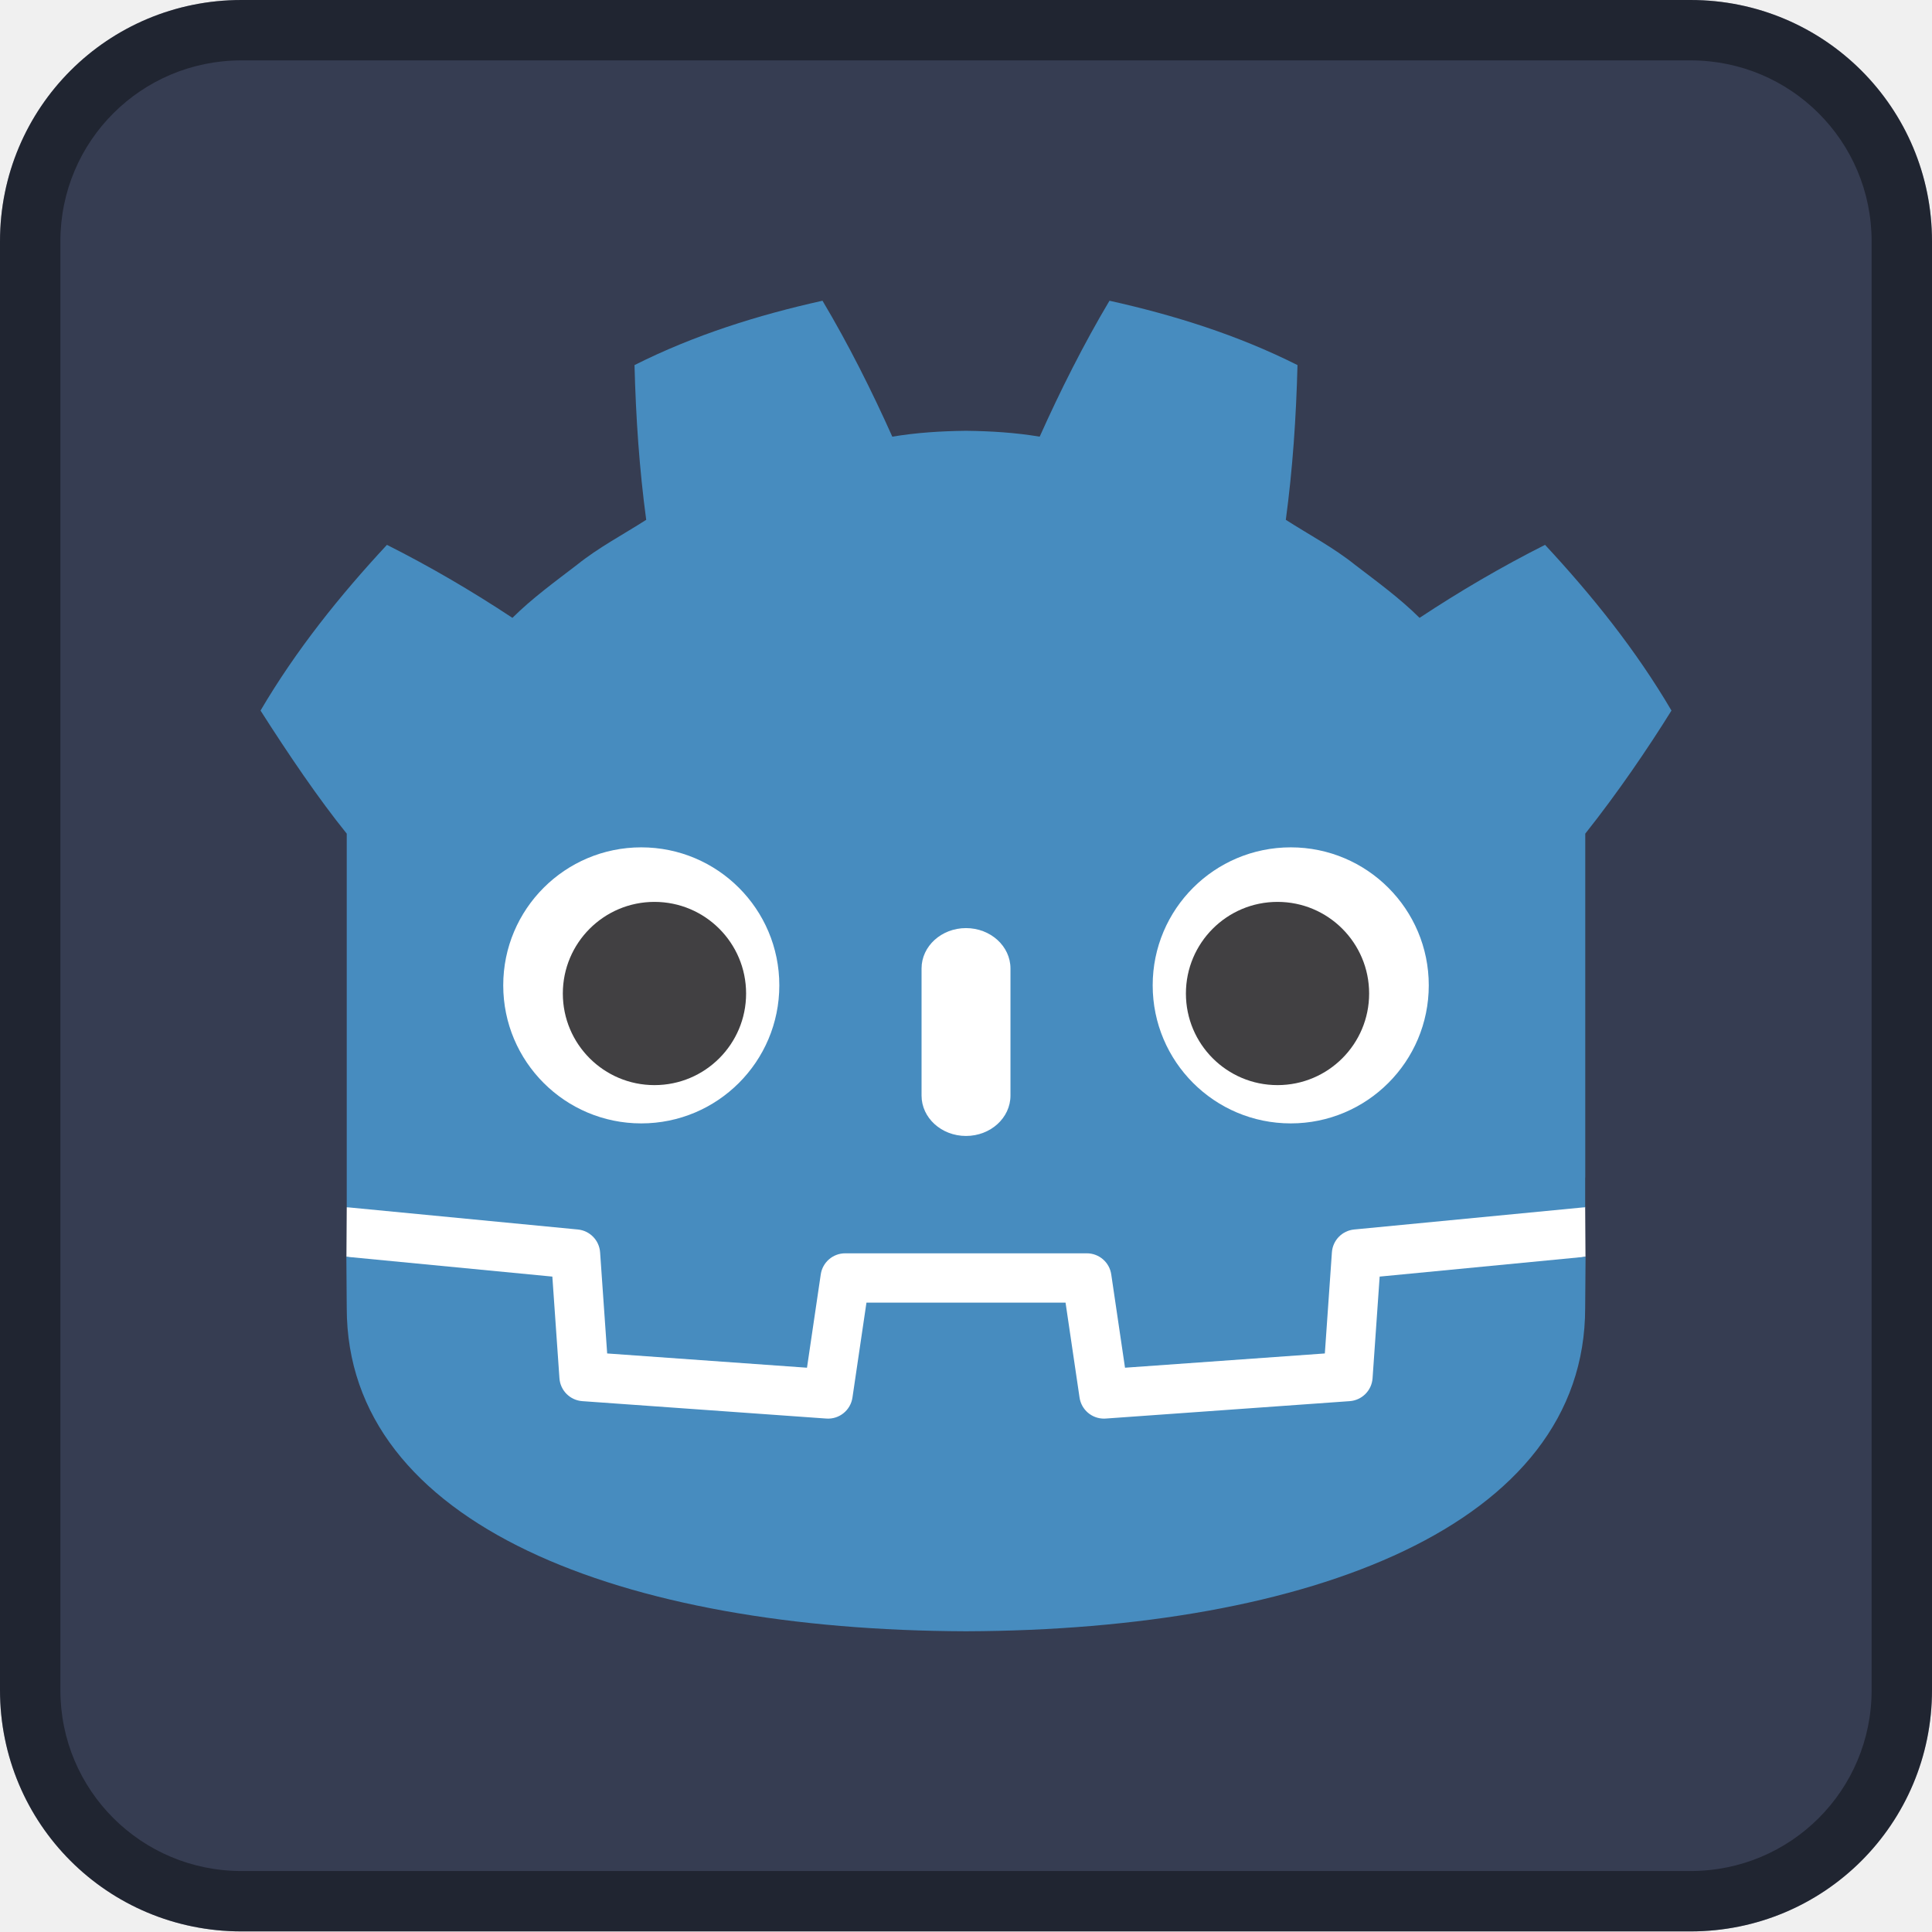
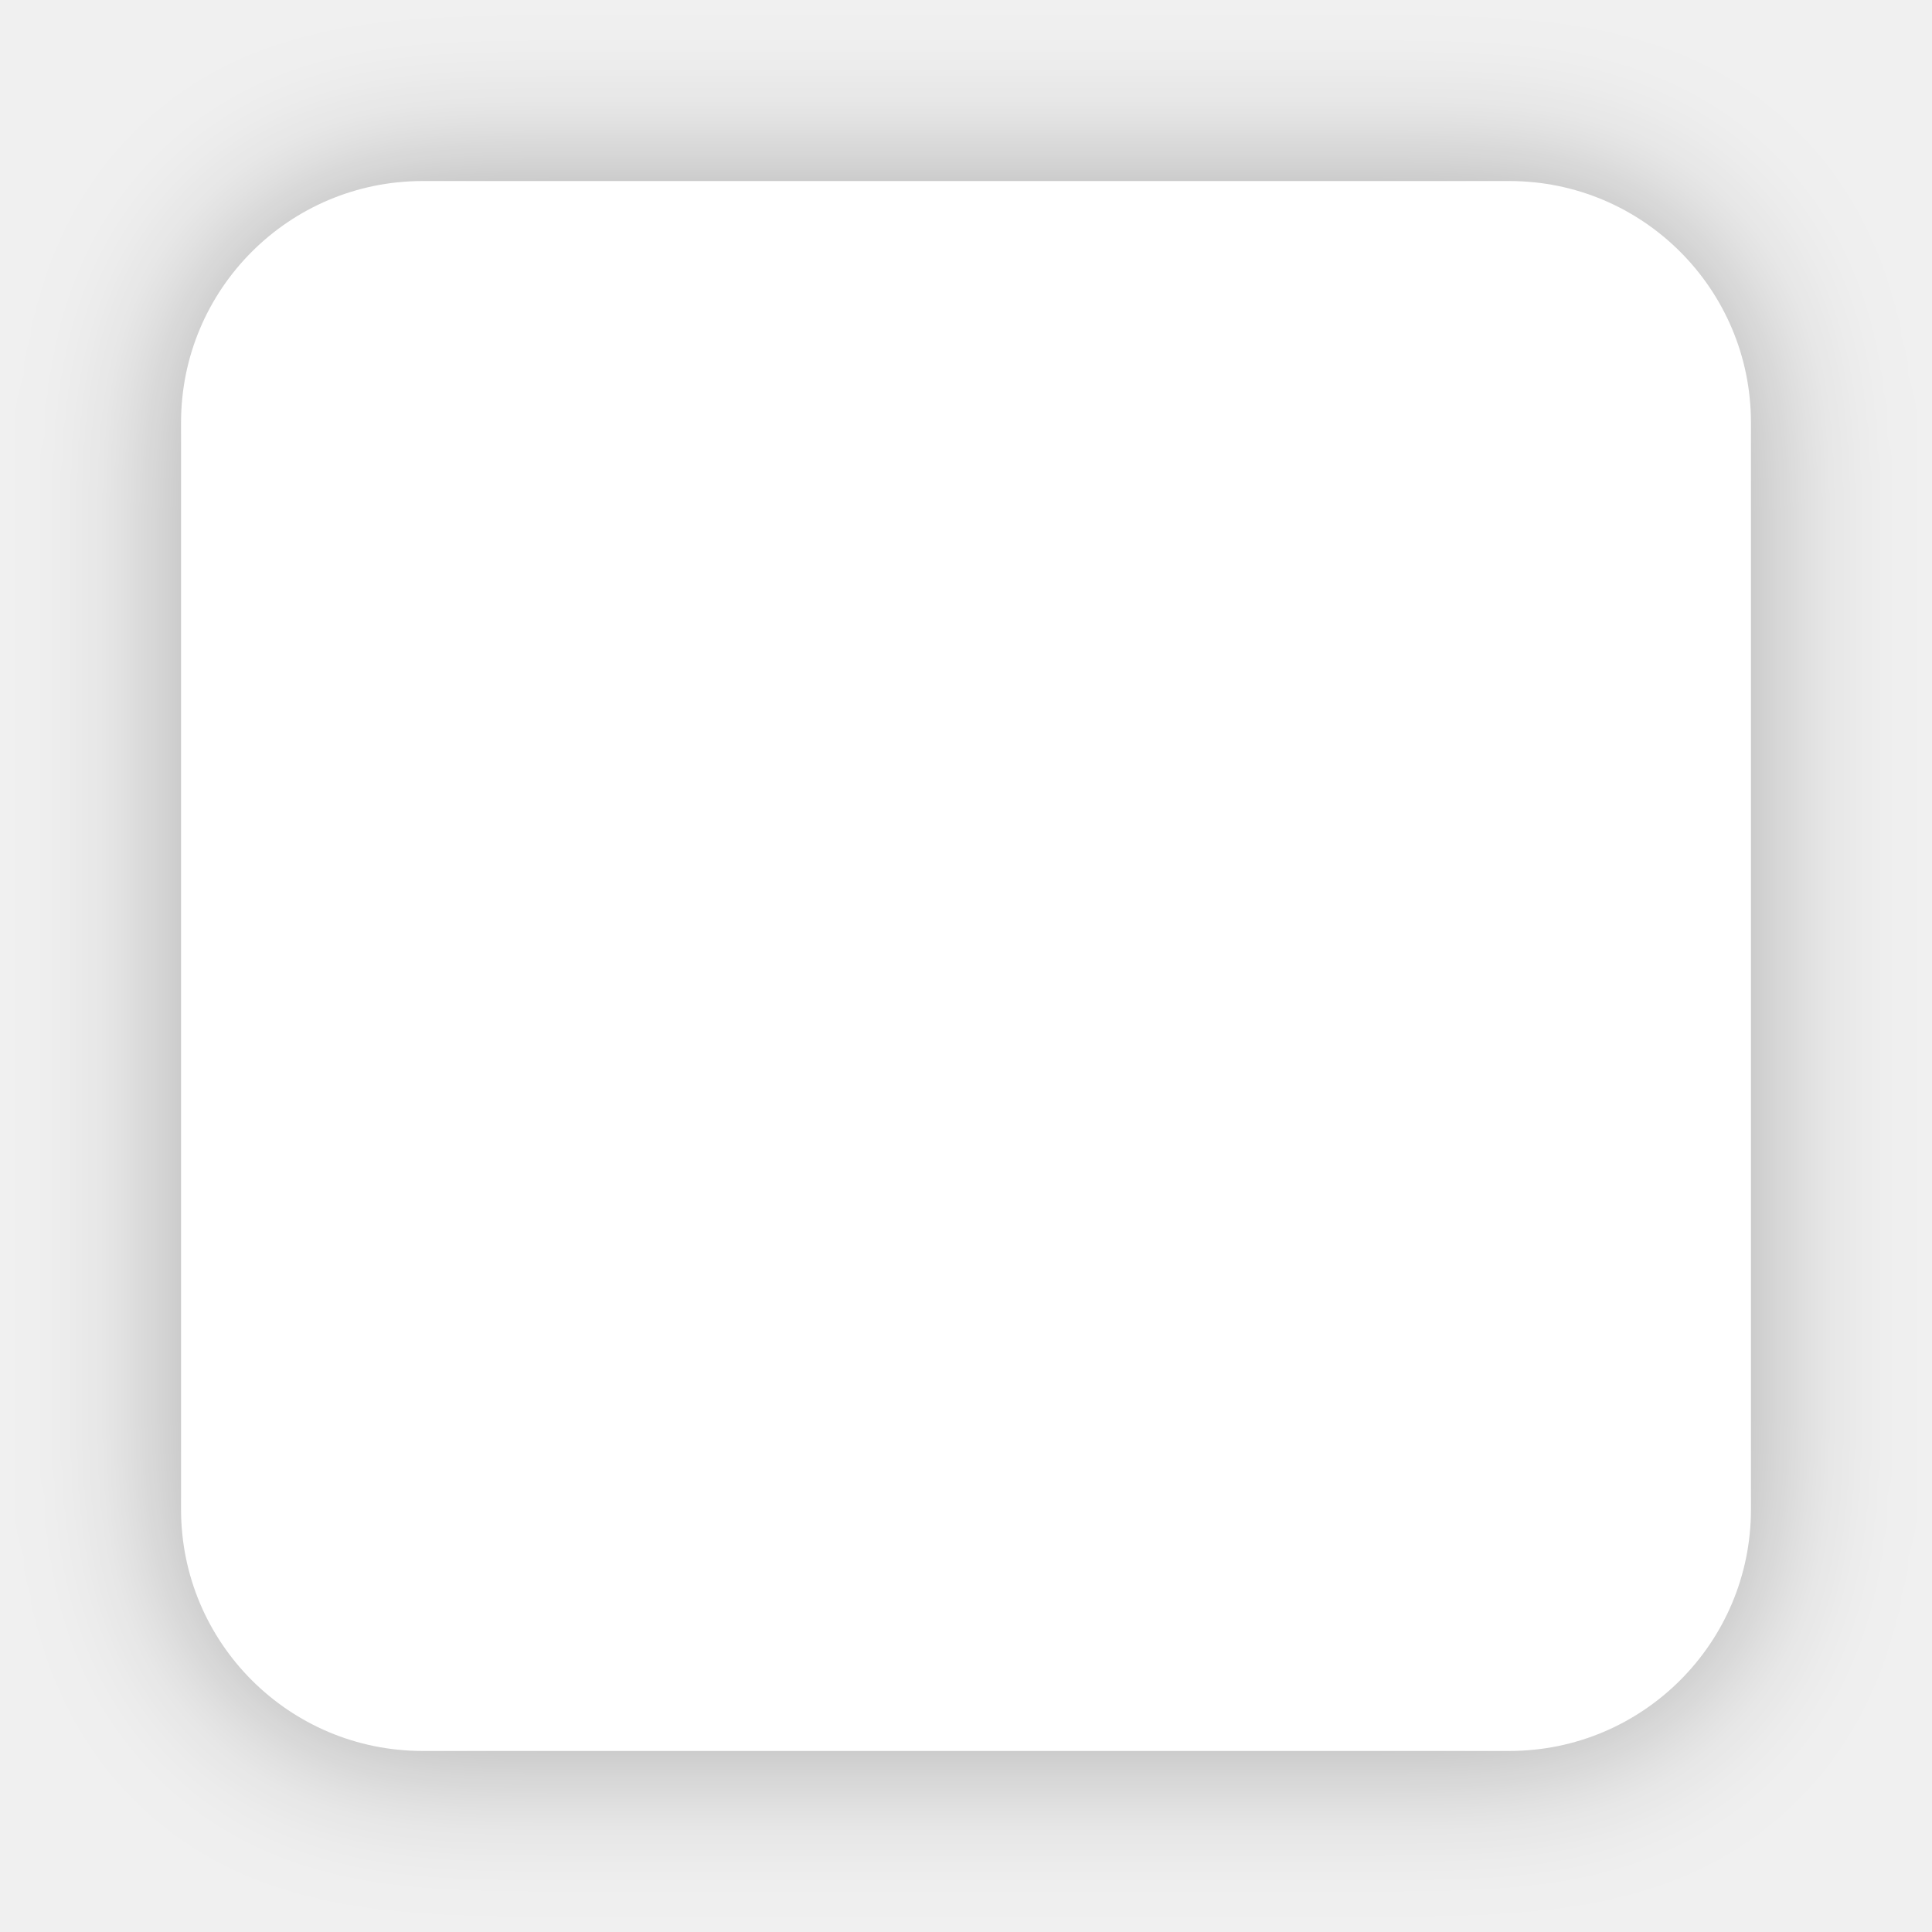
- <svg xmlns="http://www.w3.org/2000/svg" height="128" width="128">
-   <g transform="translate(32 32)">
-     <path d="m-16-32c-8.86 0-16 7.13-16 15.99v95.98c0 8.86 7.13 15.99 16 15.99h96c8.86 0 16-7.13 16-15.99v-95.98c0-8.85-7.14-15.99-16-15.99z" fill="#363d52" />
-     <path d="m-16-32c-8.86 0-16 7.13-16 15.99v95.98c0 8.86 7.13 15.99 16 15.99h96c8.86 0 16-7.13 16-15.99v-95.98c0-8.85-7.14-15.99-16-15.99zm0 4h96c6.64 0 12 5.35 12 11.99v95.98c0 6.64-5.35 11.99-12 11.99h-96c-6.64 0-12-5.35-12-11.99v-95.98c0-6.64 5.36-11.99 12-11.99z" fill-opacity=".4" />
-   </g>
-   <g stroke-width="9.927" transform="matrix(.1007308 0 0 .1007308 12.42592 2.256365)">
-     <path d="m0 0s-.325 1.994-.515 1.976l-36.182-3.491c-2.879-.278-5.115-2.574-5.317-5.459l-.994-14.247-27.992-1.997-1.904 12.912c-.424 2.872-2.932 5.037-5.835 5.037h-38.188c-2.902 0-5.41-2.165-5.834-5.037l-1.905-12.912-27.992 1.997-.994 14.247c-.202 2.886-2.438 5.182-5.317 5.46l-36.2 3.49c-.187.018-.324-1.978-.511-1.978l-.049-7.83 30.658-4.944 1.004-14.374c.203-2.91 2.551-5.263 5.463-5.472l38.551-2.75c.146-.01.29-.016.434-.016 2.897 0 5.401 2.166 5.825 5.038l1.959 13.286h28.005l1.959-13.286c.423-2.871 2.93-5.037 5.831-5.037.142 0 .284.005.423.015l38.556 2.75c2.911.209 5.26 2.562 5.463 5.472l1.003 14.374 30.645 4.966z" fill="#fff" transform="matrix(4.162611 0 0 -4.162611 919.2406 771.6719)" />
-     <path d="m0 0v-47.514-6.035-5.492c.108-.001.216-.005.323-.015l36.196-3.49c1.896-.183 3.382-1.709 3.514-3.609l1.116-15.978 31.574-2.253 2.175 14.747c.282 1.912 1.922 3.329 3.856 3.329h38.188c1.933 0 3.573-1.417 3.855-3.329l2.175-14.747 31.575 2.253 1.115 15.978c.133 1.9 1.618 3.425 3.514 3.609l36.182 3.49c.107.01.214.014.322.015v4.711l.015.005v54.325c5.097 6.416 9.923 13.494 13.621 19.449-5.651 9.62-12.575 18.217-19.976 26.182-6.864-3.455-13.531-7.369-19.828-11.534-3.151 3.132-6.7 5.694-10.186 8.372-3.425 2.751-7.285 4.768-10.946 7.118 1.09 8.117 1.629 16.108 1.846 24.448-9.446 4.754-19.519 7.906-29.708 10.17-4.068-6.837-7.788-14.241-11.028-21.479-3.842.642-7.702.88-11.567.926v.006c-.027 0-.052-.006-.075-.006-.024 0-.049.006-.073.006v-.006c-3.872-.046-7.729-.284-11.572-.926-3.238 7.238-6.956 14.642-11.03 21.479-10.184-2.264-20.258-5.416-29.703-10.17.216-8.34.755-16.331 1.848-24.448-3.668-2.35-7.523-4.367-10.949-7.118-3.481-2.678-7.036-5.24-10.188-8.372-6.297 4.165-12.962 8.079-19.828 11.534-7.401-7.965-14.321-16.562-19.974-26.182 4.443-6.974 9.208-13.983 13.621-19.449z" fill="#478cbf" transform="matrix(4.162611 0 0 -4.162611 104.6989 525.907)" />
-     <path d="m0 0-1.121-16.063c-.135-1.936-1.675-3.477-3.611-3.616l-38.555-2.751c-.094-.007-.188-.01-.281-.01-1.916 0-3.569 1.406-3.852 3.33l-2.211 14.994h-31.459l-2.211-14.994c-.297-2.018-2.101-3.469-4.133-3.32l-38.555 2.751c-1.936.139-3.476 1.68-3.611 3.616l-1.121 16.063-32.547 3.138c.015-3.498.06-7.33.06-8.093 0-34.374 43.605-50.896 97.781-51.086h.066.067c54.176.19 97.766 16.712 97.766 51.086 0 .777.047 4.593.063 8.093z" fill="#478cbf" transform="matrix(4.162611 0 0 -4.162611 784.0714 817.2428)" />
-     <path d="m0 0c0-12.052-9.765-21.815-21.813-21.815-12.042 0-21.81 9.763-21.81 21.815 0 12.044 9.768 21.802 21.81 21.802 12.048 0 21.813-9.758 21.813-21.802" fill="#fff" transform="matrix(4.162611 0 0 -4.162611 389.2148 625.671)" />
-     <path d="m0 0c0-7.994-6.479-14.473-14.479-14.473-7.996 0-14.479 6.479-14.479 14.473s6.483 14.479 14.479 14.479c8 0 14.479-6.485 14.479-14.479" fill="#414042" transform="matrix(4.162611 0 0 -4.162611 367.3669 631.0568)" />
-     <path d="m0 0c-3.878 0-7.021 2.858-7.021 6.381v20.081c0 3.52 3.143 6.381 7.021 6.381s7.028-2.861 7.028-6.381v-20.081c0-3.523-3.15-6.381-7.028-6.381" fill="#fff" transform="matrix(4.162611 0 0 -4.162611 511.9934 724.7395)" />
-     <path d="m0 0c0-12.052 9.765-21.815 21.815-21.815 12.041 0 21.808 9.763 21.808 21.815 0 12.044-9.767 21.802-21.808 21.802-12.05 0-21.815-9.758-21.815-21.802" fill="#fff" transform="matrix(4.162611 0 0 -4.162611 634.7871 625.671)" />
-     <path d="m0 0c0-7.994 6.477-14.473 14.471-14.473 8.002 0 14.479 6.479 14.479 14.473s-6.477 14.479-14.479 14.479c-7.994 0-14.471-6.485-14.471-14.479" fill="#414042" transform="matrix(4.162611 0 0 -4.162611 656.6406 631.0568)" />
+ <svg xmlns="http://www.w3.org/2000/svg" width="1024" height="1024" viewBox="0 0 1024 1024" version="1.1" id="svg5">
+   <defs id="defs2">
+     <filter style="color-interpolation-filters:sRGB" id="filter924" x="-0.115" y="-0.115" width="1.231" height="1.231">
+       <feGaussianBlur stdDeviation="1.249" id="feGaussianBlur926" />
+     </filter>
+     <clipPath clipPathUnits="userSpaceOnUse" id="clipPath2997">
+       <g id="g3001">
+         <rect style="fill:#ffffff;fill-opacity:1;stroke-width:2;stroke-linecap:round;stroke-linejoin:round;stop-color:#000000" id="rect2999" width="26" height="26" x="3" y="3" rx="4" ry="4" />
+       </g>
+     </clipPath>
+     <clipPath clipPathUnits="userSpaceOnUse" id="clipPath3003">
+       <g id="g3007">
+         <rect style="fill:#ffffff;fill-opacity:1;stroke-width:2;stroke-linecap:round;stroke-linejoin:round;stop-color:#000000" id="rect3005" width="26" height="26" x="3" y="3" rx="4" ry="4" />
+       </g>
+     </clipPath>
+     <clipPath clipPathUnits="userSpaceOnUse" id="clipPath3009">
+       <g id="g3013">
+         <rect style="fill:#ffffff;fill-opacity:1;stroke-width:2;stroke-linecap:round;stroke-linejoin:round;stop-color:#000000" id="rect3011" width="26" height="26" x="3" y="3" rx="4" ry="4" />
+       </g>
+     </clipPath>
+     <clipPath clipPathUnits="userSpaceOnUse" id="clipPath3015">
+       <g id="g3019">
+         <rect style="fill:#ffffff;fill-opacity:1;stroke-width:2;stroke-linecap:round;stroke-linejoin:round;stop-color:#000000" id="rect3017" width="26" height="26" x="3" y="3" rx="4" ry="4" />
+       </g>
+     </clipPath>
+     <clipPath clipPathUnits="userSpaceOnUse" id="clipPath3021">
+       <g id="g3025">
+         <rect style="fill:#ffffff;fill-opacity:1;stroke-width:2;stroke-linecap:round;stroke-linejoin:round;stop-color:#000000" id="rect3023" width="26" height="26" x="3" y="3" rx="4" ry="4" />
+       </g>
+     </clipPath>
+     <clipPath clipPathUnits="userSpaceOnUse" id="clipPath3027">
+       <g id="g3031">
+         <rect style="fill:#ffffff;fill-opacity:1;stroke-width:2;stroke-linecap:round;stroke-linejoin:round;stop-color:#000000" id="rect3029" width="26" height="26" x="3" y="3" rx="4" ry="4" />
+       </g>
+     </clipPath>
+   </defs>
+   <g id="layer1">
+     <rect style="opacity:0.3;mix-blend-mode:darken;fill:#000000;fill-opacity:1;stroke-width:2;stroke-linecap:round;stroke-linejoin:round;filter:url(#filter924);stop-color:#000000" id="rect346-2" width="26" height="26" x="2.998" y="2.998" rx="4" ry="4" transform="matrix(32.00336,0,0,32.00336,1.8479442e-6,1.8479442e-6)" />
+     <rect style="fill:#ffffff;fill-opacity:1;stroke-width:64.007;stroke-linecap:round;stroke-linejoin:round;stop-color:#000000" id="rect346" width="832.087" height="832.087" x="95.956" y="95.956" rx="128.013" ry="128.013" />
+     <circle style="opacity:0.3;mix-blend-mode:darken;fill:#0000ff;fill-opacity:1;stroke-width:2;stroke-linecap:round;stroke-linejoin:round;stop-color:#000000" id="path2432" cx="16" cy="29" r="8" clip-path="url(#clipPath3027)" transform="matrix(32.00336,0,0,32.00336,-0.05376636,-0.05376636)" />
+     <path style="opacity:0.5;fill:none;fill-opacity:1;stroke:#000000;stroke-width:1;stroke-linecap:round;stroke-linejoin:round;stroke-dasharray:none;stop-color:#000000" id="path2551" d="M 17.932,16.518 A 2,2 0 0 1 16,18 2,2 0 0 1 14.068,16.518" clip-path="url(#clipPath3021)" transform="matrix(32.00336,0,0,32.00336,-0.05376636,-0.05376636)" />
+     <circle style="opacity:0.5;fill:#000000;fill-opacity:1;stroke:none;stroke-width:0;stroke-linecap:round;stroke-linejoin:round;stroke-dasharray:none;stop-color:#000000" id="path2553" cx="14" cy="14" r="1" clip-path="url(#clipPath3015)" transform="matrix(32.00336,0,0,32.00336,-0.05376636,-0.05376636)" />
+     <circle style="opacity:0.5;fill:#000000;fill-opacity:1;stroke:none;stroke-width:0;stroke-linecap:round;stroke-linejoin:round;stroke-dasharray:none;stop-color:#000000" id="path2555" cx="18" cy="14" r="1" clip-path="url(#clipPath3009)" transform="matrix(32.00336,0,0,32.00336,-0.05376636,-0.05376636)" />
+     <path id="path2557" style="opacity:0.3;fill:#0000ff;fill-opacity:1;stroke:#0000ff;stroke-width:1;stroke-linecap:round;stroke-linejoin:round;stroke-dasharray:none;stop-color:#000000" d="m 11,8 0.846,4.227 A 5,5 0 0 1 12.137,11.84 5,5 0 0 0 11.846,12.227 5,5 0 0 0 11,15 a 5,5 0 0 0 5,5 5,5 0 0 0 5,-5 5,5 0 0 0 -0.844,-2.781 L 21,8 17.855,10.359 A 5,5 0 0 0 16,10 5,5 0 0 0 14.154,10.365 Z m 2.072,2.961 a 5,5 0 0 0 -0.104,0.078 5,5 0 0 1 0.104,-0.078 z m -0.555,0.469 a 5,5 0 0 0 -0.176,0.176 5,5 0 0 1 0.176,-0.176 z m 7.365,0.422 a 5,5 0 0 1 0.057,0.072 5,5 0 0 0 -0.057,-0.072 z" clip-path="url(#clipPath3003)" transform="matrix(32.00336,0,0,32.00336,-0.05376636,-0.05376636)" />
+     <path style="opacity:0.3;fill:none;fill-opacity:1;stroke:#0000ff;stroke-width:2;stroke-linecap:round;stroke-linejoin:round;stroke-dasharray:none;stop-color:#000000" d="m 24.351,30.406 c 1.812,-0.884 3.504,-3.946 2.077,-5.834 -1.646,-2.178 -4.331,-5.966 -1.989,-8.088" id="path2755" clip-path="url(#clipPath2997)" transform="matrix(32.00336,0,0,32.00336,-0.05376636,-0.05376636)" />
  </g>
</svg>
